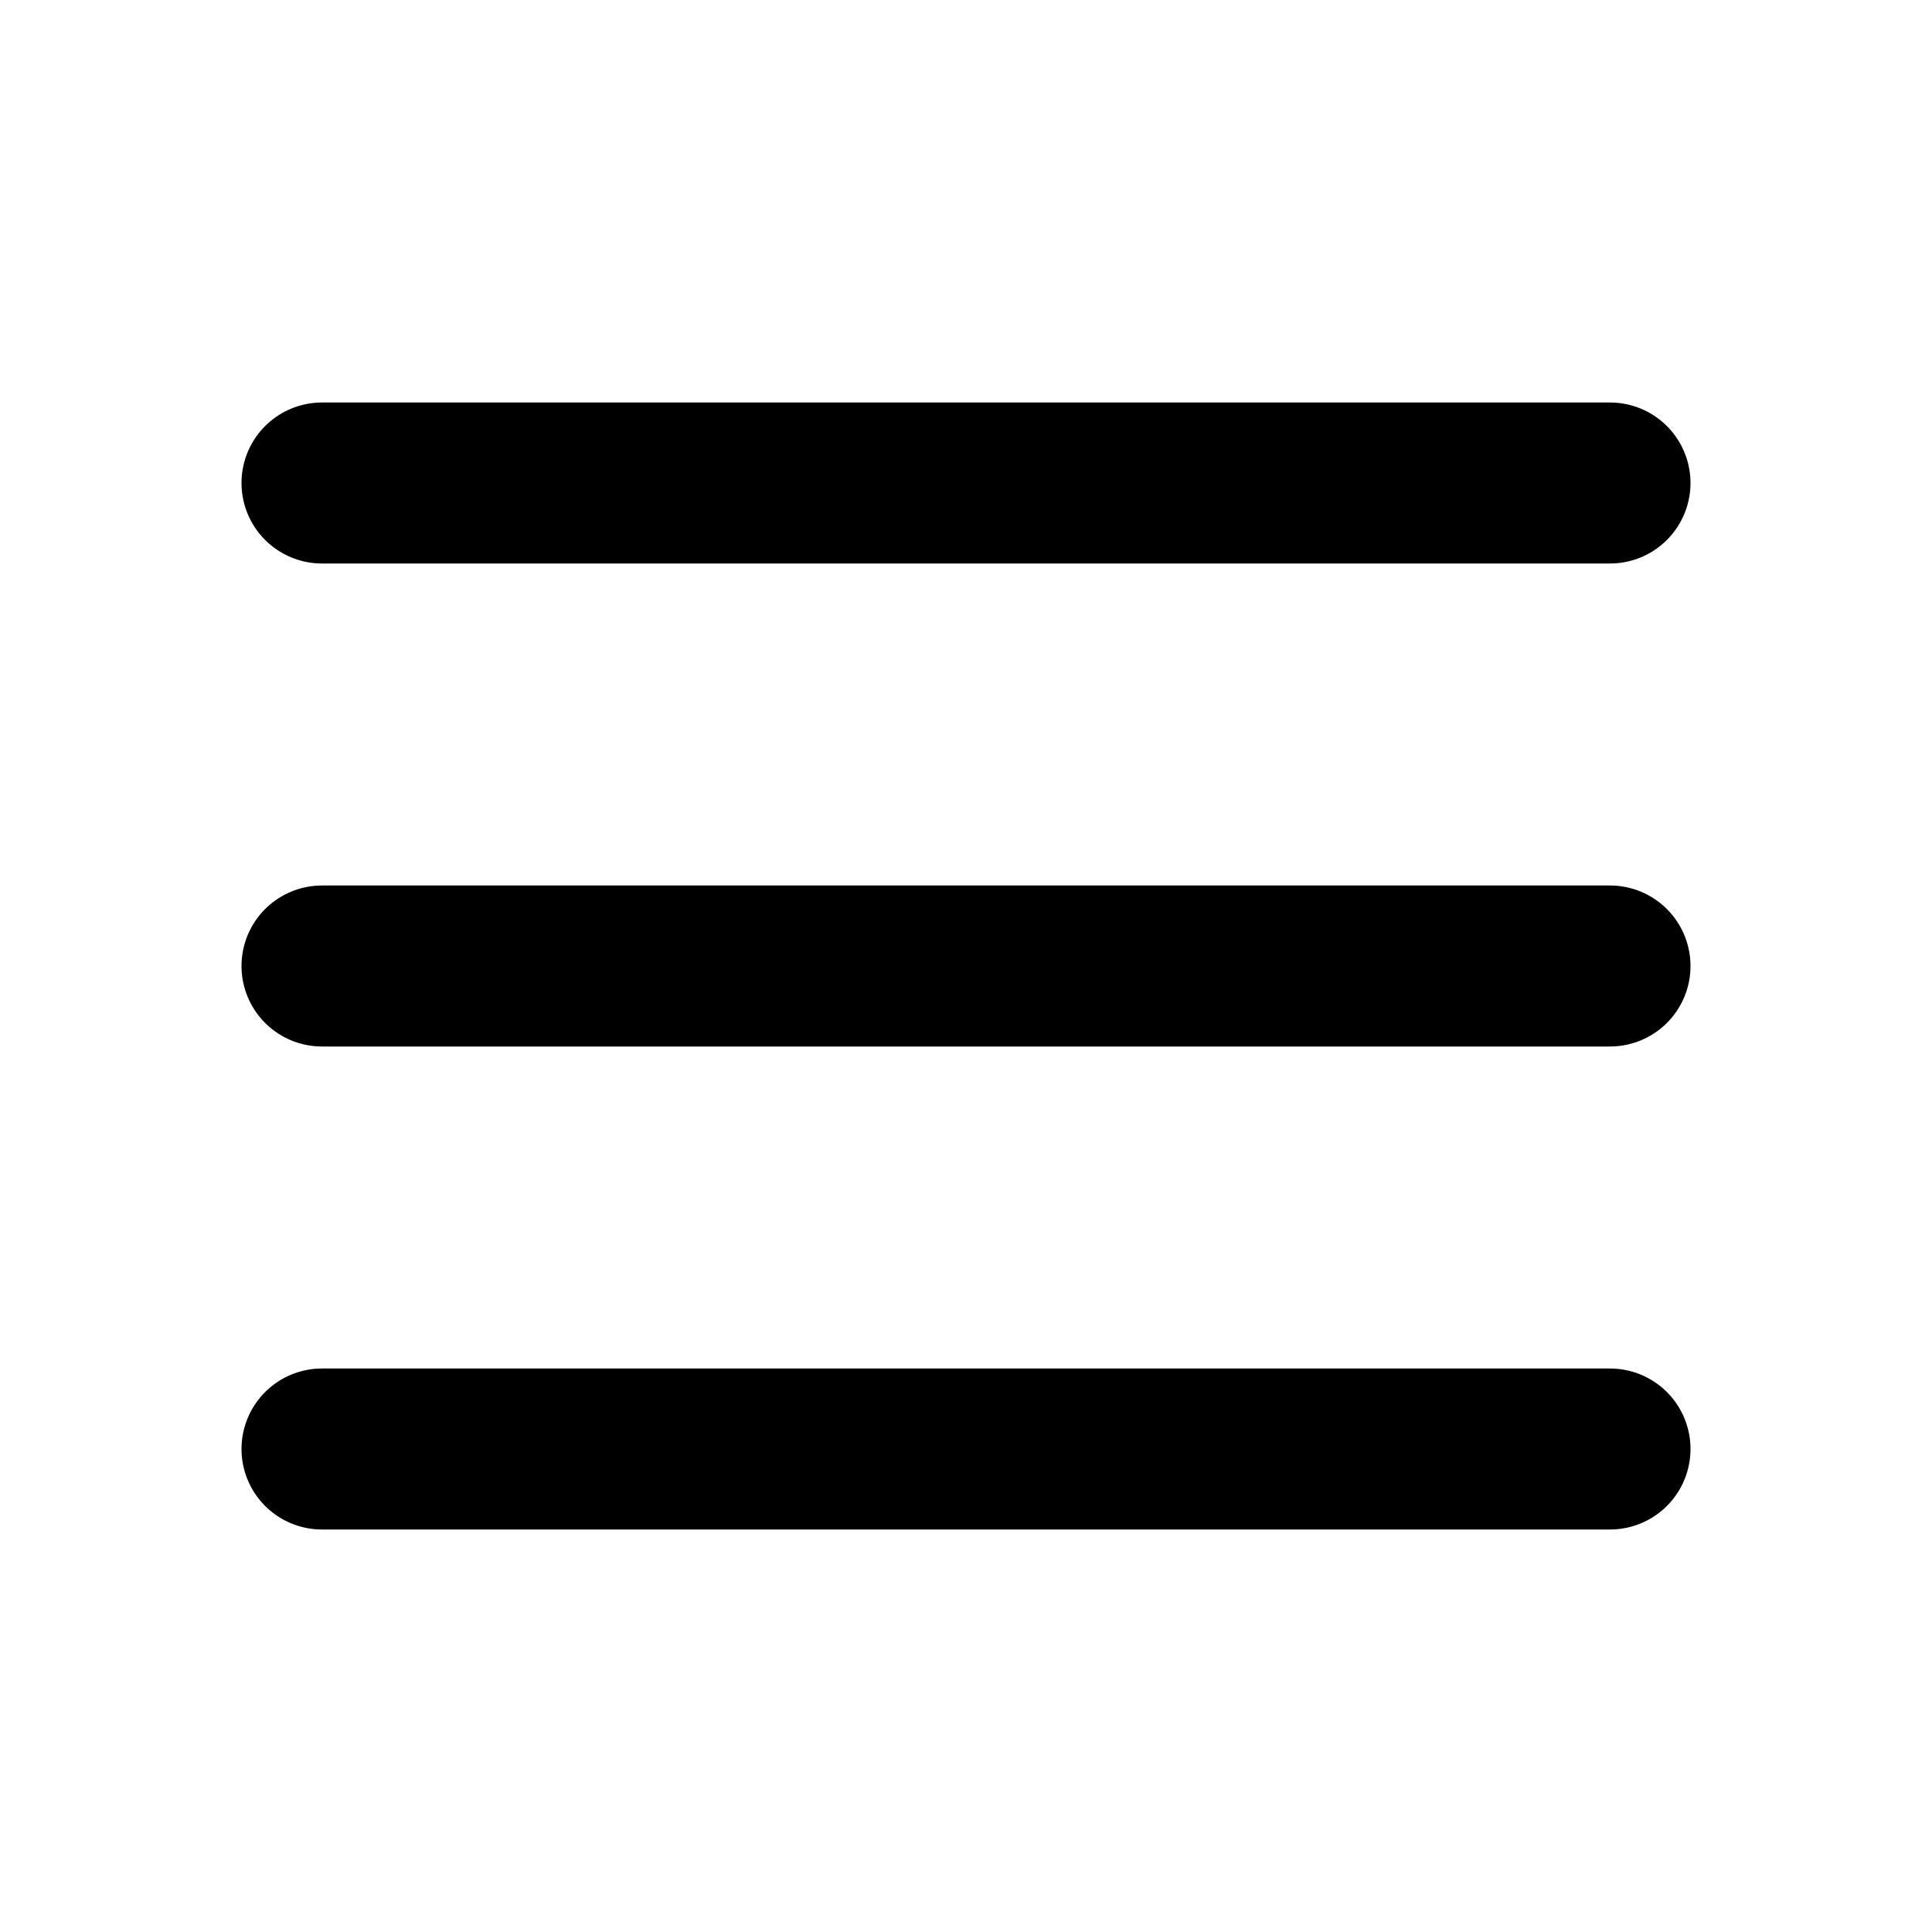
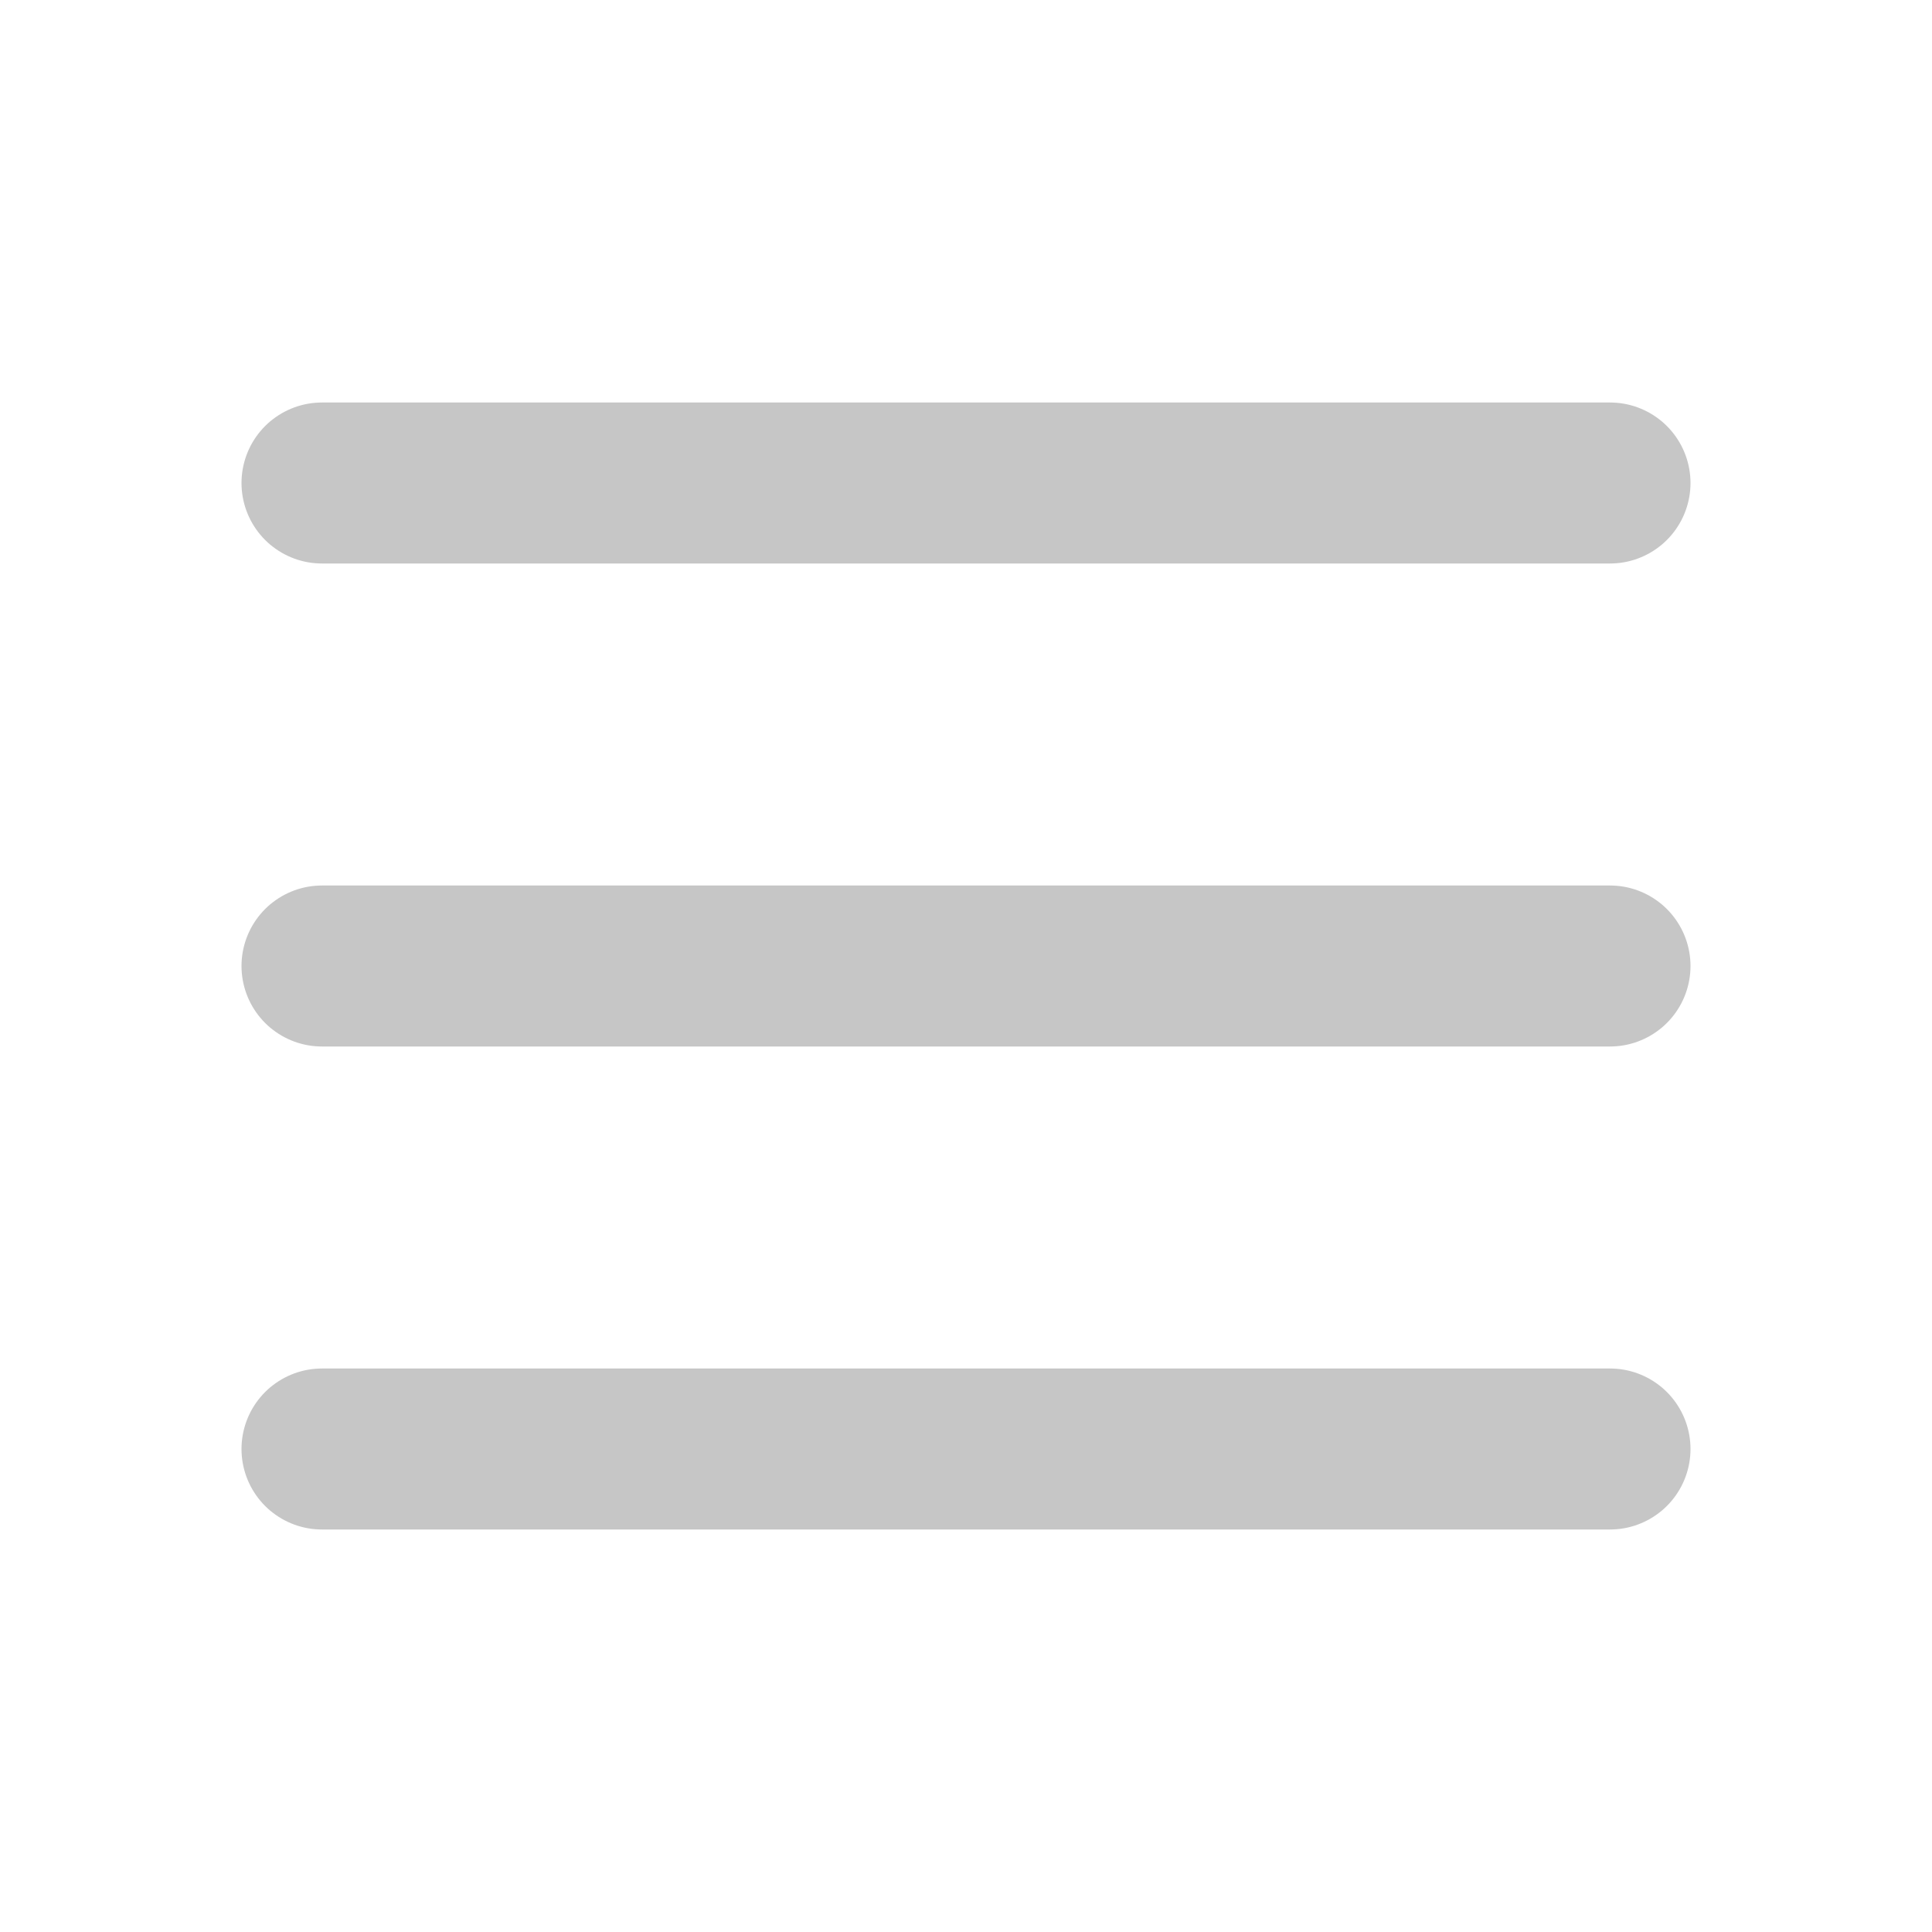
<svg xmlns="http://www.w3.org/2000/svg" width="800px" height="800px" viewBox="0 0 24 24" fill="none">
-   <path d="M4 18L20 18" stroke="#000000" stroke-width="2" stroke-linecap="round" />
-   <path d="M4 12L20 12" stroke="#000000" stroke-width="2" stroke-linecap="round" />
-   <path d="M4 6L20 6" stroke="#000000" stroke-width="2" stroke-linecap="round" />
+   <path d="M4 18L20 18" stroke="#c6c6c6" stroke-width="2" stroke-linecap="round" />
+   <path d="M4 12L20 12" stroke="#c6c6c6" stroke-width="2" stroke-linecap="round" />
+   <path d="M4 6L20 6" stroke="#c6c6c6" stroke-width="2" stroke-linecap="round" />
</svg>
